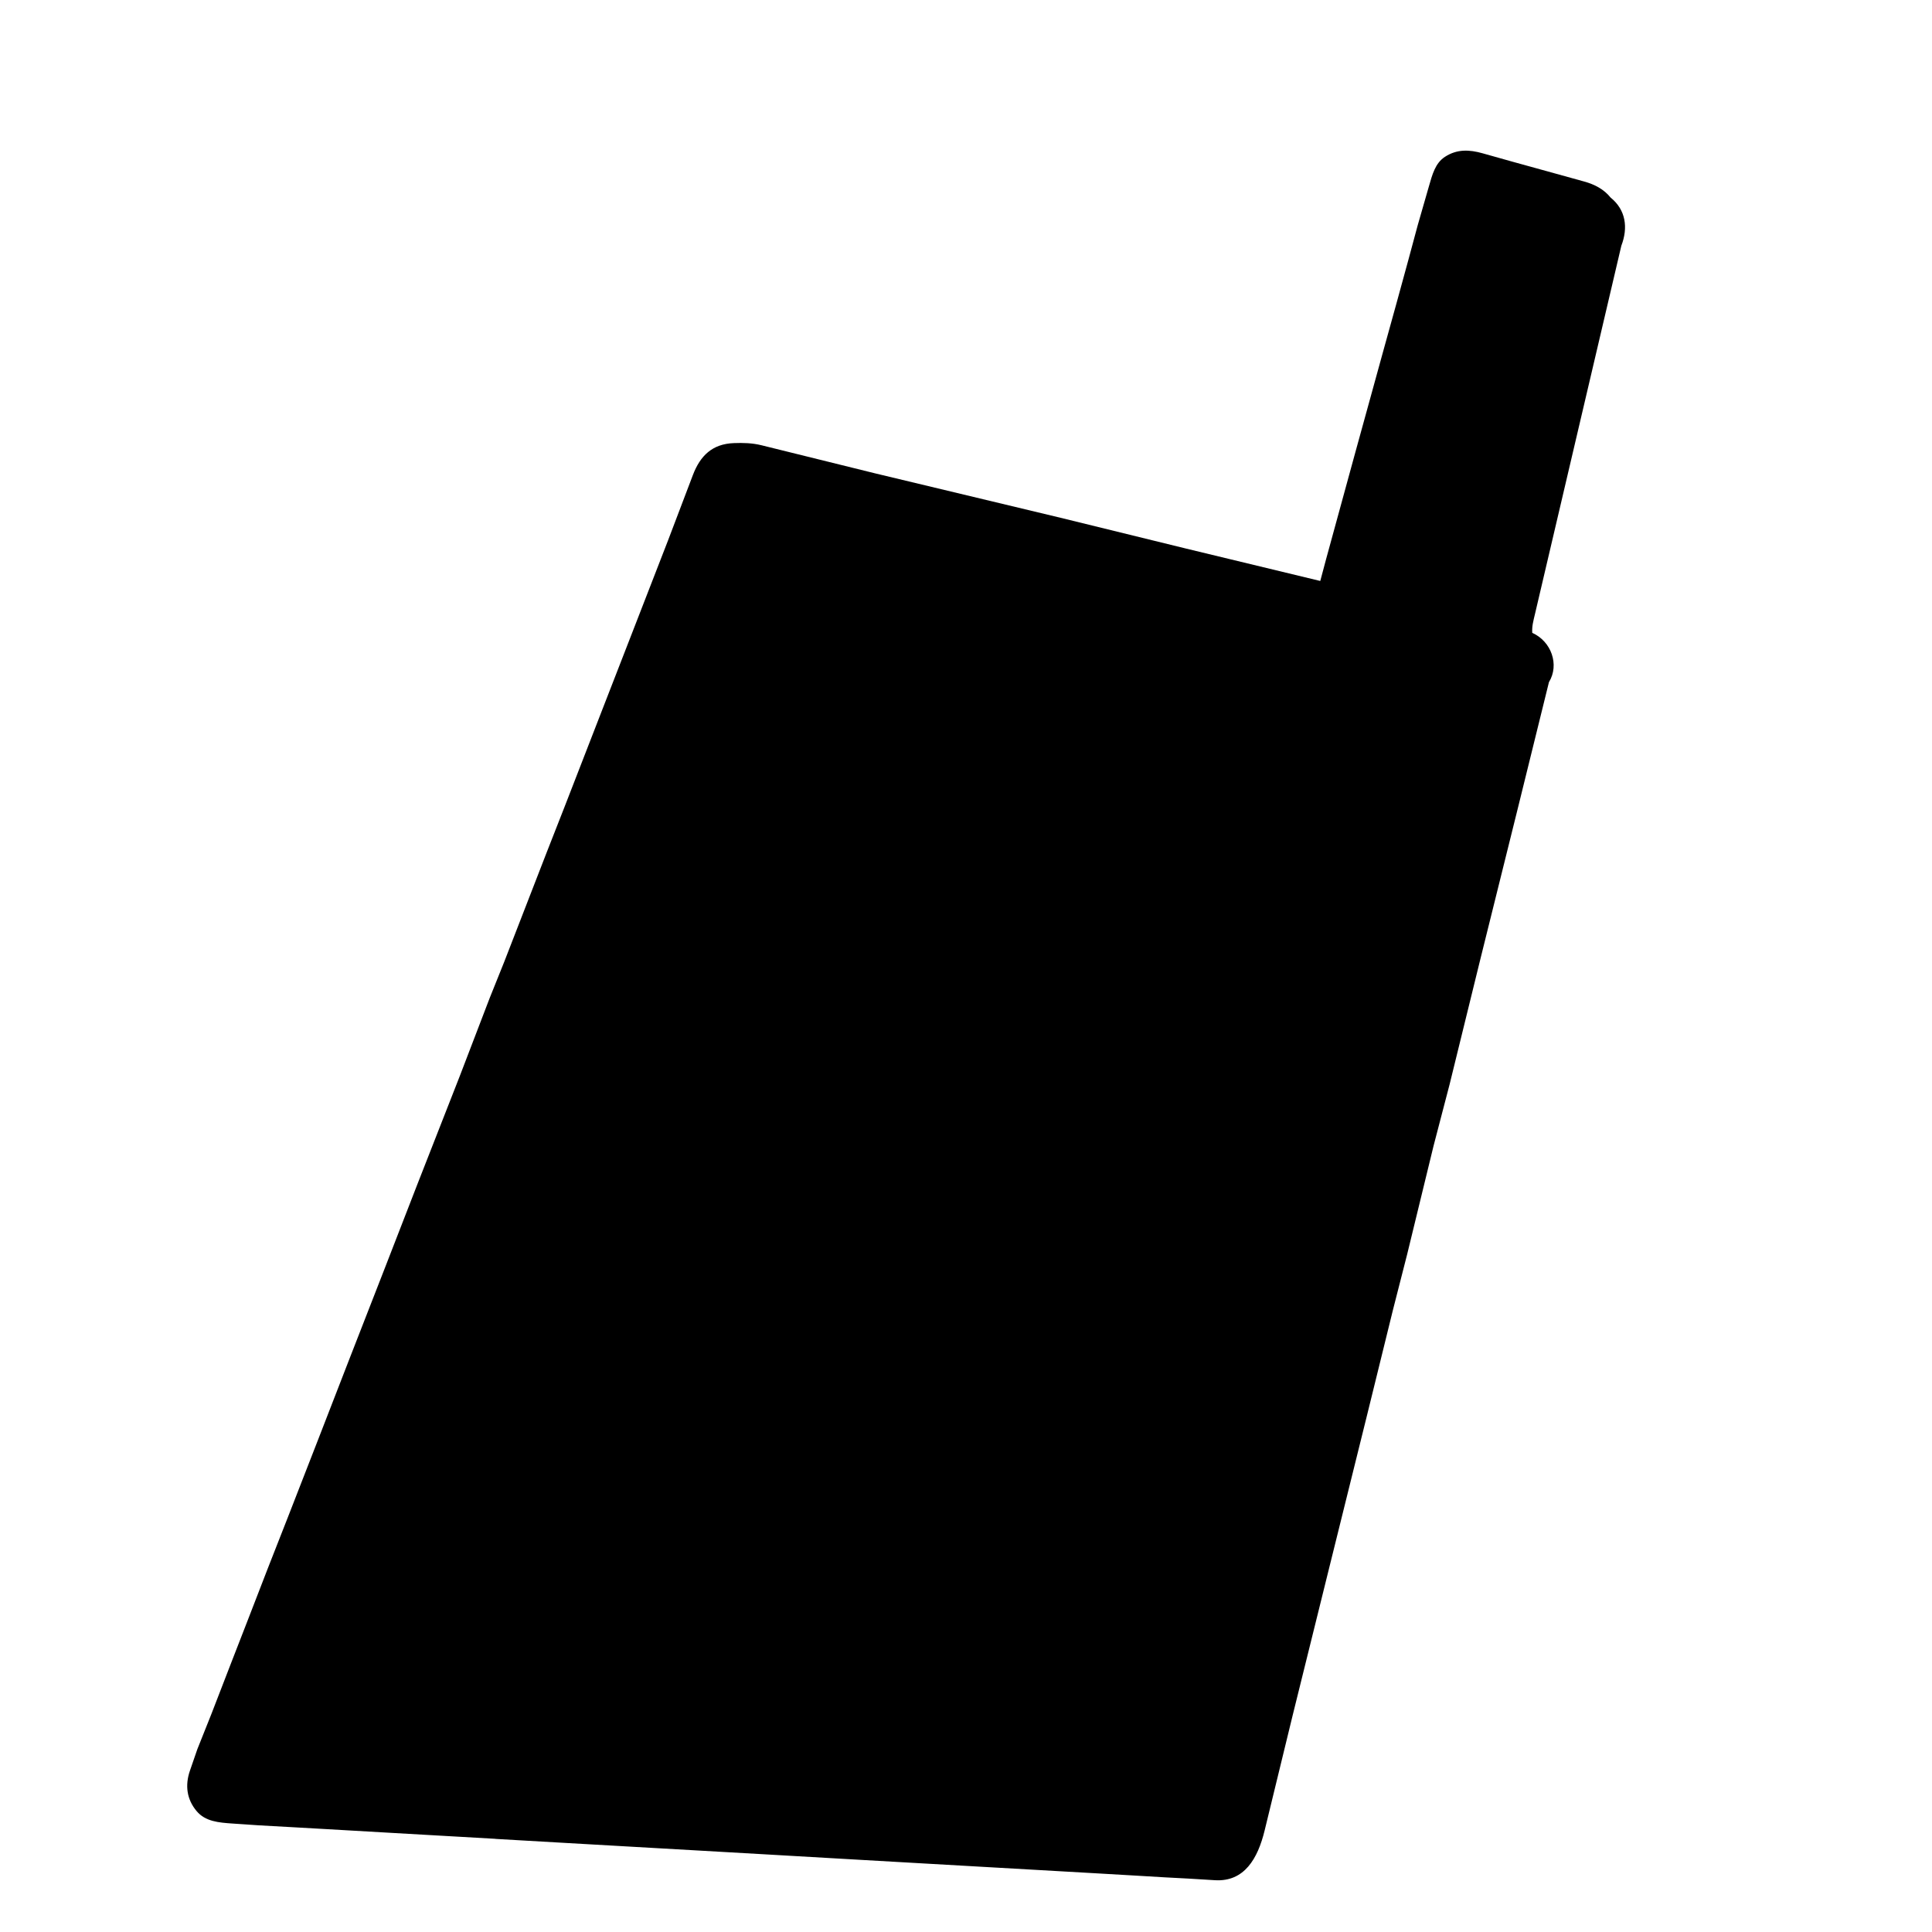
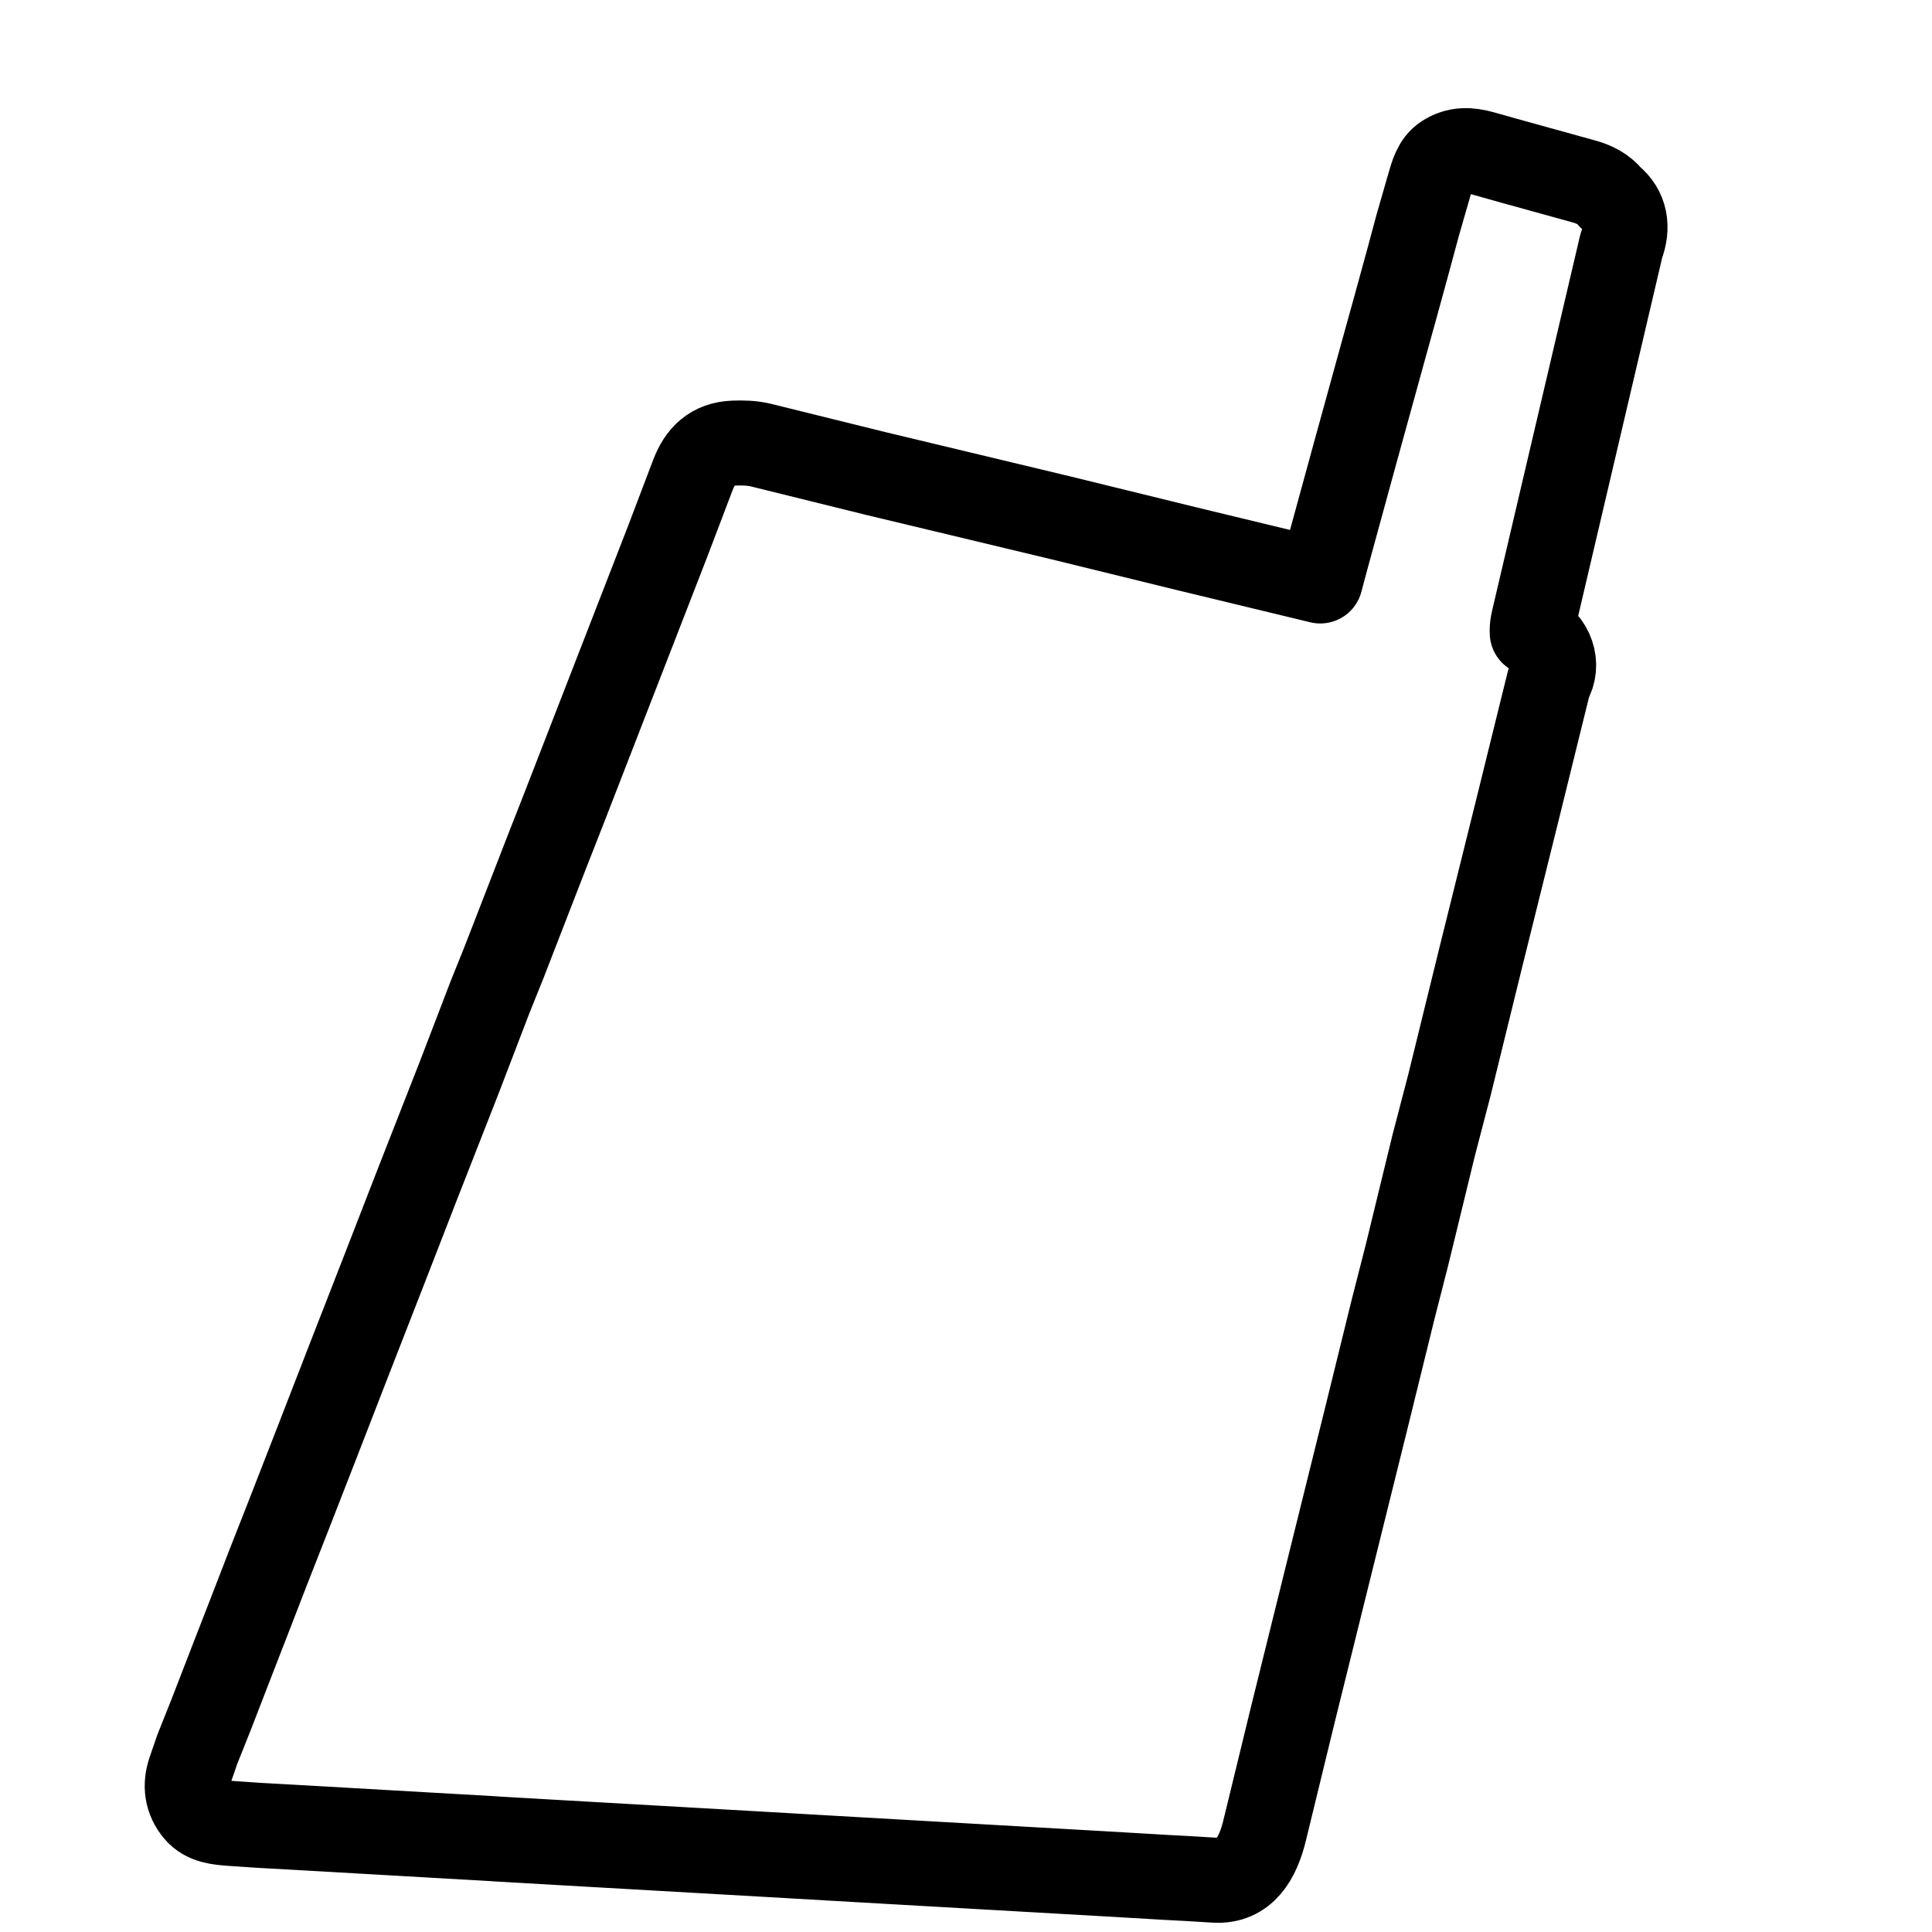
- <svg xmlns="http://www.w3.org/2000/svg" id="Layer_1" data-name="Layer 1" viewBox="0 0 1000 1000">
-   <path d="M256.43,951.77l-18.49-1.06-17-.97-18-1.03-17-.98-17-.98-18-1.02-17.06-.95-13.41-.91c-7.4-.5-14.16-1.07-18.66-6.4-5.2-6.15-6.09-13.46-3.5-20.97l3.82-11.08,7.27-18.22,10.28-26.58,8.71-22.41,10.29-26.59,10.14-25.83,15.97-41,16.21-41.78,18.24-46.78,16.78-43.22,21.95-56.02,15.52-40.49,7.45-18.54,22.06-56.85,9.33-23.79,18.44-47.5,15.69-40.36,19.27-49.63,12.89-33.91c3.8-10.01,10.04-16.16,21.24-16.57,4.7-.17,9.38-.1,14.35,1.13l58.8,14.54,95.92,22.98,65.1,15.97,69.34,16.74,2.97-11.14,15.28-55.82,7.37-26.73,6.69-24.29,6.94-25.03,6.31-23.03,4.85-18,5.7-19.81c1.89-6.56,3.37-12.41,8.44-15.7,6.27-4.07,12.64-3.74,19.52-1.8l15.81,4.44,21.35,5.9,15.42,4.27c5.4,1.5,10.17,3.99,13.64,8.31,7.81,6.29,9.16,15.48,5.54,24.91l-44.66,190.45c-.91,3.87-1.67,6.48-1.45,9.92,9.87,4.4,14.18,16.47,8.64,25.53l-16.17,65.54-19.29,77.66-15.98,65.06-8.27,31.7-13.7,56.26-7.34,28.74-13.63,55.38-19.07,76.9-19.24,77.68-14.47,59.44c-3.53,14.49-10.46,26.67-25.75,25.74l-13.79-.84-12.07-.64-16.04-.95-17-.99-18-1.03-17-.97-18-1.03-17-.97-18-1.03-17-.97-18-1.03-17-.98-17-.98-18-1.04-17-.97-18-1.03-17-.97-18-1.03-17-.97-18-1.03-17.01-.98-16.5-.95Z" />
+ <svg xmlns="http://www.w3.org/2000/svg" id="Layer_1" data-name="Layer 1" viewBox="0 0 1000 1000" fill="none" stroke="#000" stroke-width="44" stroke-linecap="round" stroke-linejoin="round">
+   <path fill="none" d="M256.43,951.77l-18.49-1.06-17-.97-18-1.03-17-.98-17-.98-18-1.02-17.06-.95-13.41-.91c-7.4-.5-14.16-1.07-18.66-6.4-5.2-6.15-6.09-13.46-3.5-20.97l3.82-11.08,7.27-18.22,10.28-26.58,8.71-22.41,10.29-26.59,10.14-25.83,15.97-41,16.21-41.78,18.24-46.78,16.78-43.22,21.95-56.02,15.52-40.49,7.45-18.54,22.06-56.85,9.33-23.79,18.44-47.5,15.69-40.36,19.27-49.63,12.89-33.91c3.8-10.01,10.04-16.16,21.24-16.57,4.7-.17,9.38-.1,14.35,1.13l58.8,14.54,95.92,22.98,65.1,15.97,69.34,16.74,2.97-11.14,15.28-55.82,7.37-26.73,6.69-24.29,6.94-25.03,6.31-23.03,4.85-18,5.7-19.81c1.89-6.56,3.37-12.41,8.44-15.7,6.27-4.07,12.64-3.74,19.52-1.8l15.81,4.44,21.35,5.9,15.42,4.27c5.4,1.5,10.17,3.99,13.64,8.31,7.81,6.29,9.16,15.48,5.54,24.91l-44.66,190.45c-.91,3.87-1.67,6.48-1.45,9.92,9.87,4.4,14.18,16.47,8.64,25.53l-16.17,65.54-19.29,77.66-15.98,65.06-8.27,31.7-13.7,56.26-7.34,28.74-13.63,55.38-19.07,76.9-19.24,77.68-14.47,59.44c-3.53,14.49-10.46,26.67-25.75,25.74l-13.79-.84-12.07-.64-16.04-.95-17-.99-18-1.03-17-.97-18-1.03-17-.97-18-1.03-17-.97-18-1.03-17-.98-17-.98-18-1.04-17-.97-18-1.03-17-.97-18-1.03-17-.97-18-1.03-17.01-.98-16.5-.95Z" />
</svg>
